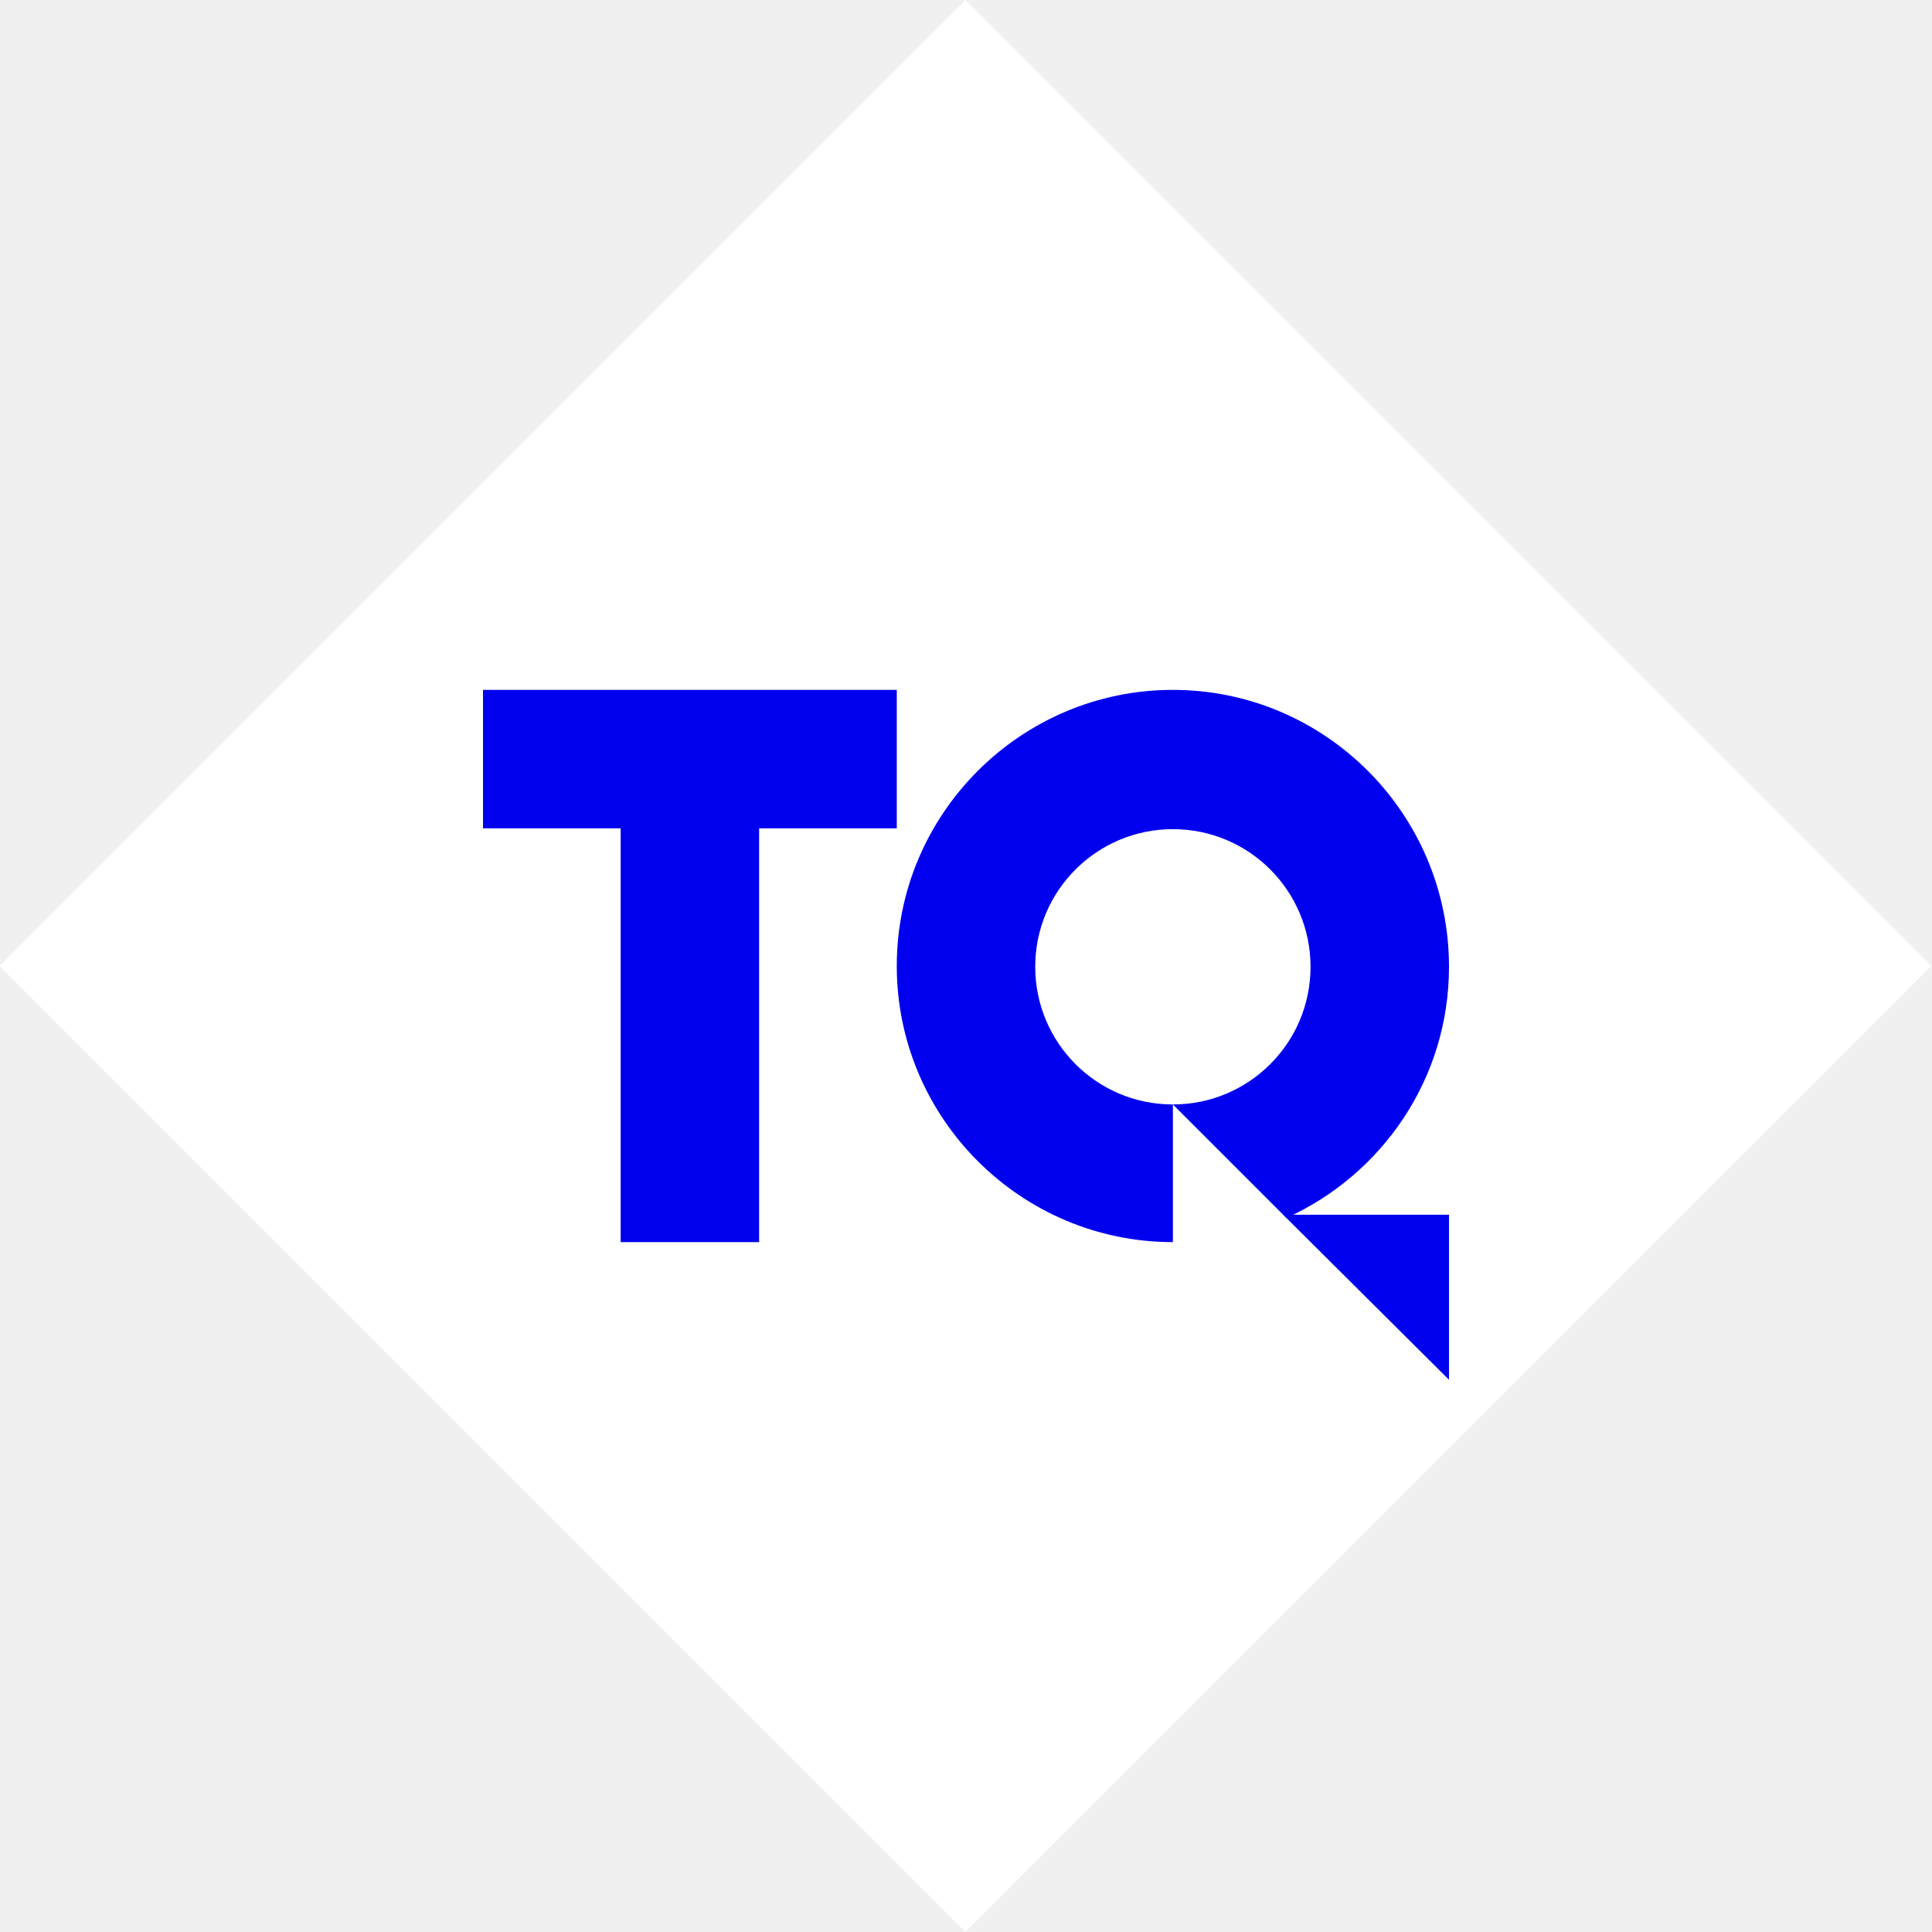
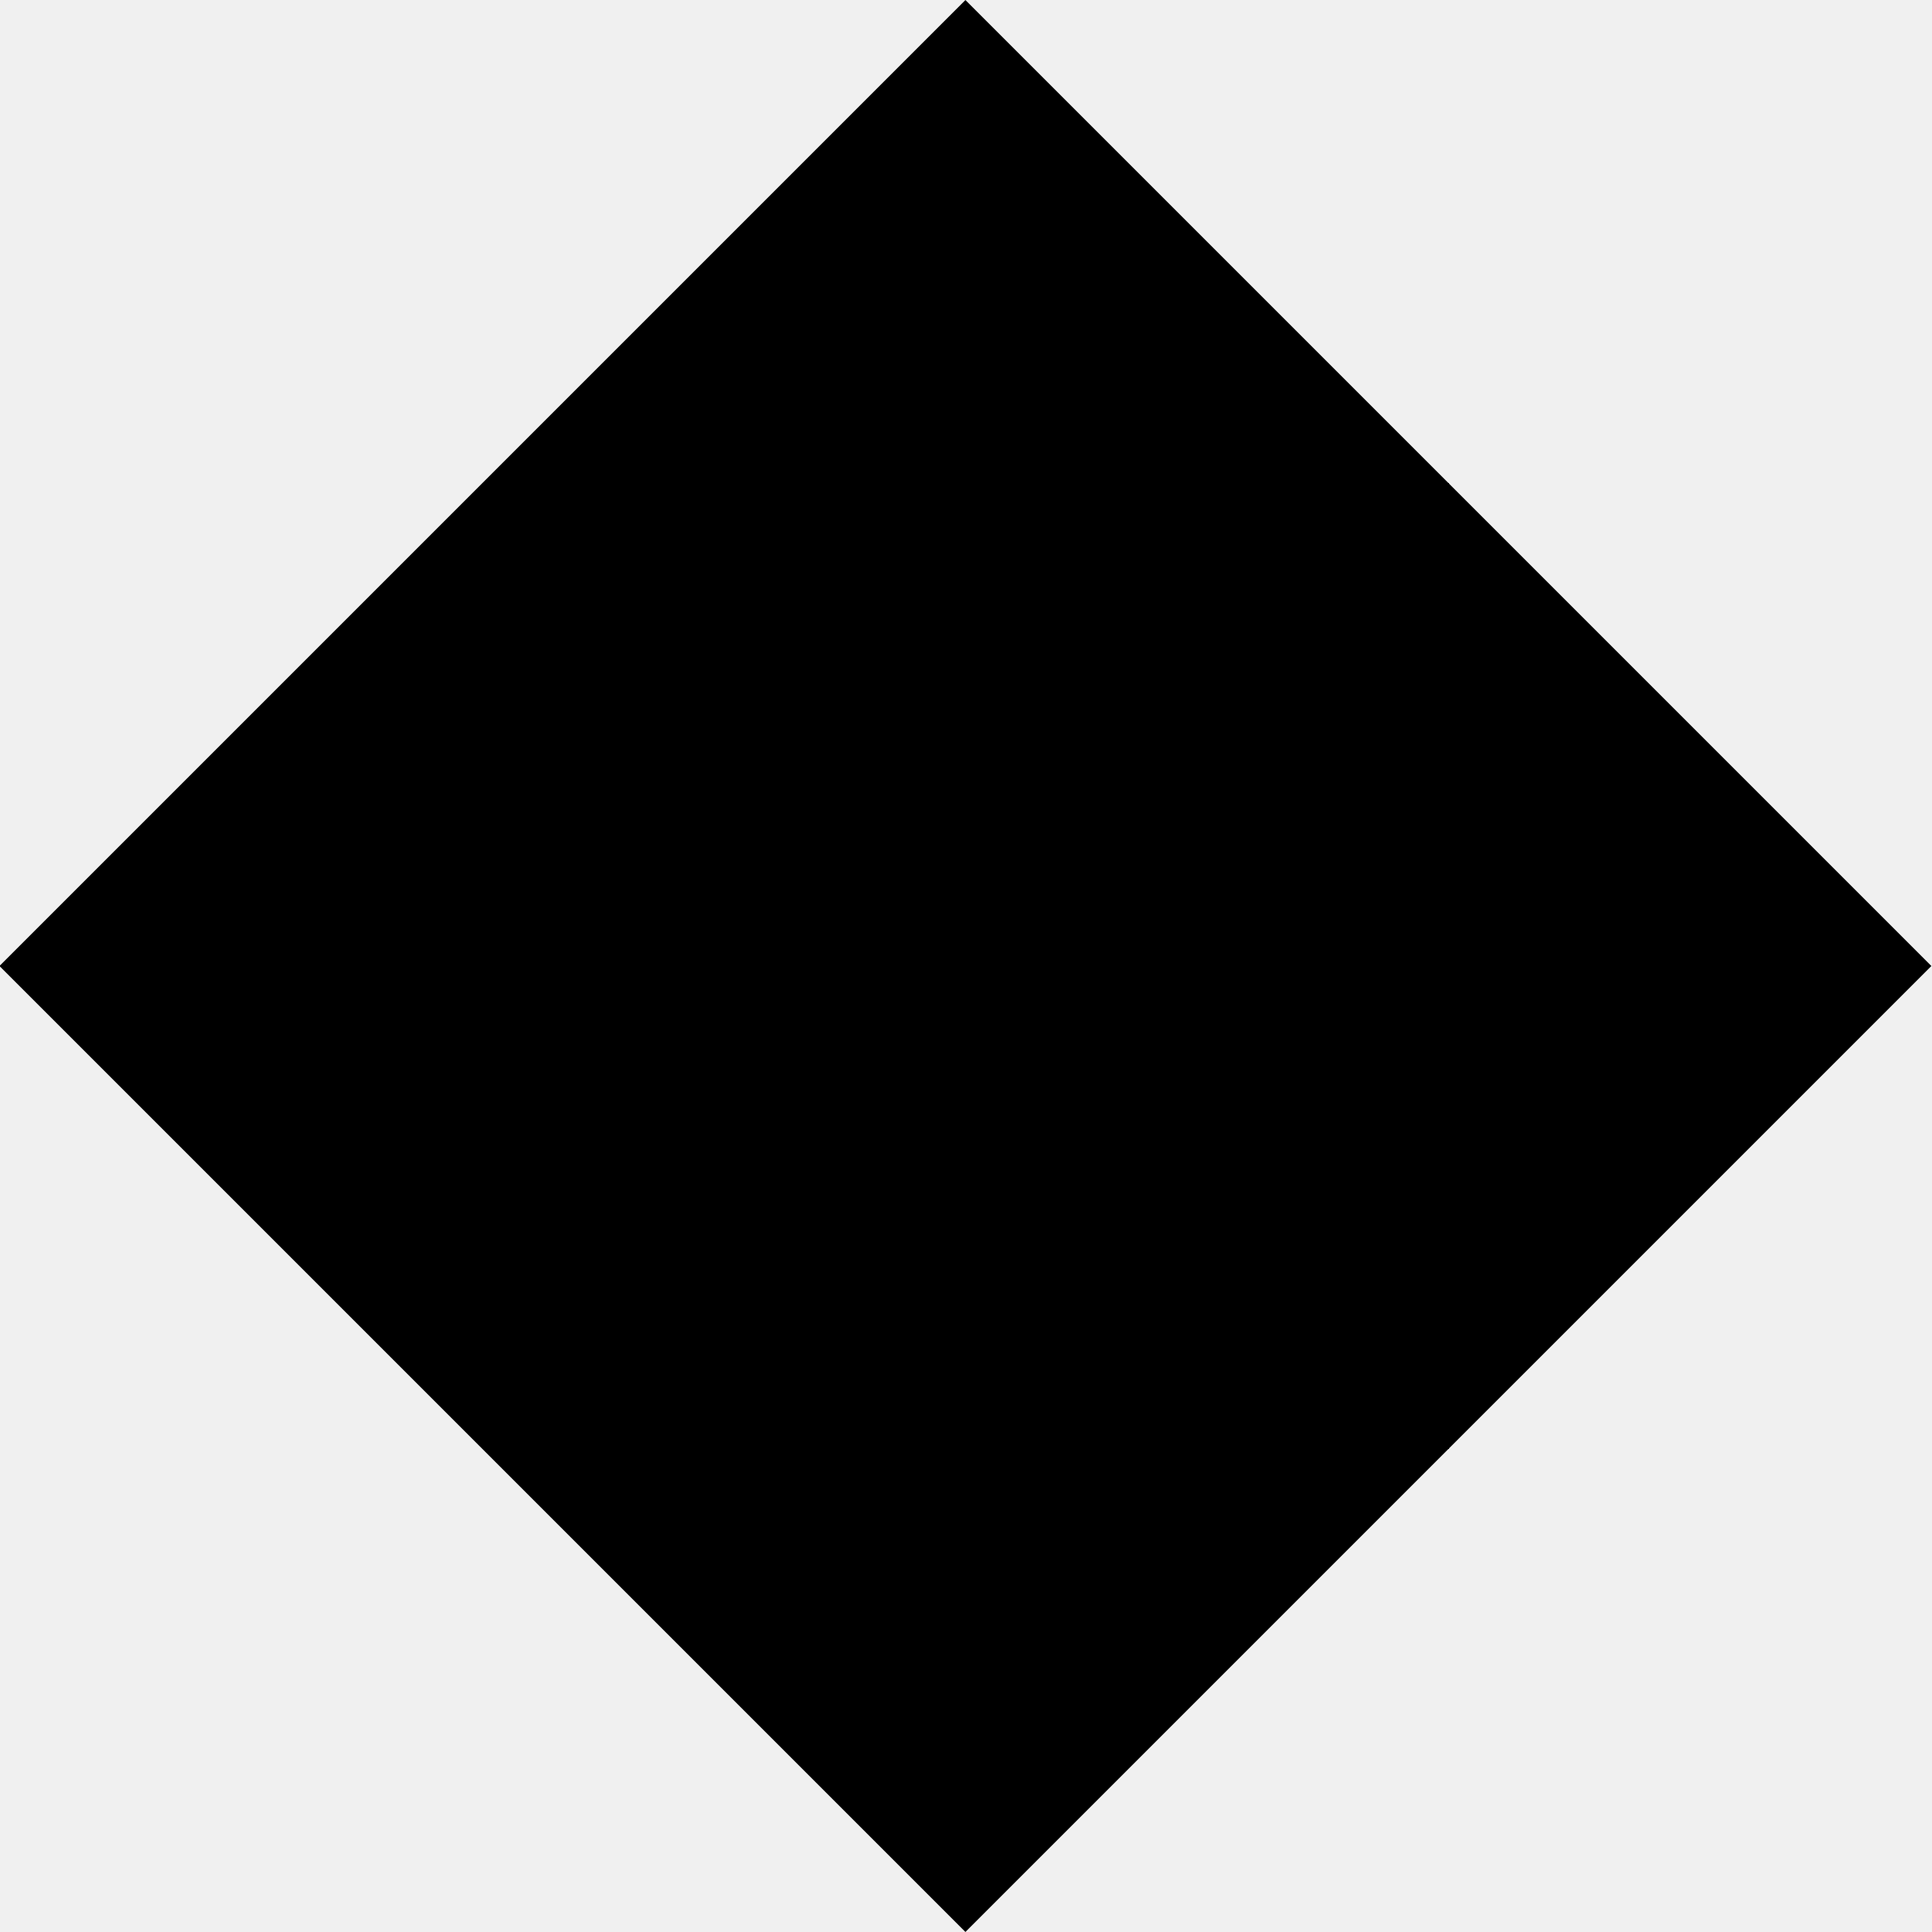
<svg xmlns="http://www.w3.org/2000/svg" version="1.1" id="Layer_1" x="0px" y="0px" viewBox="0 0 240 240" style="enable-background:new 0 0 240 240;" xml:space="preserve">
-   <style type="text/css">
- 	.st0{fill:#FFFFFF;}
- 	.st1{fill:none;}
- 	.st2{fill:#0000EE;}
- </style>
  <rect x="35.1" y="35.1" transform="matrix(0.7071 -0.7071 0.7071 0.7071 -49.7056 120)" class="st0" width="169.7" height="169.7" />
  <g>
    <rect x="60" y="60" class="st1" width="120" height="120" />
    <g>
      <polygon class="st2" points="111.4,102.9 94.3,102.9 94.3,154.3 77.1,154.3 77.1,102.9 60,102.9 60,85.7 111.4,85.7   " />
      <g>
        <path class="st2" d="M145.7,85.7c-18.9,0-34.3,15.4-34.3,34.3c0,18.9,15.4,34.3,34.3,34.3v-17.1c-9.5,0-17.1-7.7-17.1-17.1     c0-9.5,7.7-17.1,17.1-17.1c9.5,0,17.1,7.7,17.1,17.1c0,9.5-7.7,17.1-17.1,17.1l14.1,14.1c11.9-5.4,20.2-17.3,20.2-31.2     C180,101.1,164.6,85.7,145.7,85.7z" />
        <polygon class="st2" points="159.4,150.9 180,171.4 180,150.9    " />
      </g>
    </g>
  </g>
</svg>
